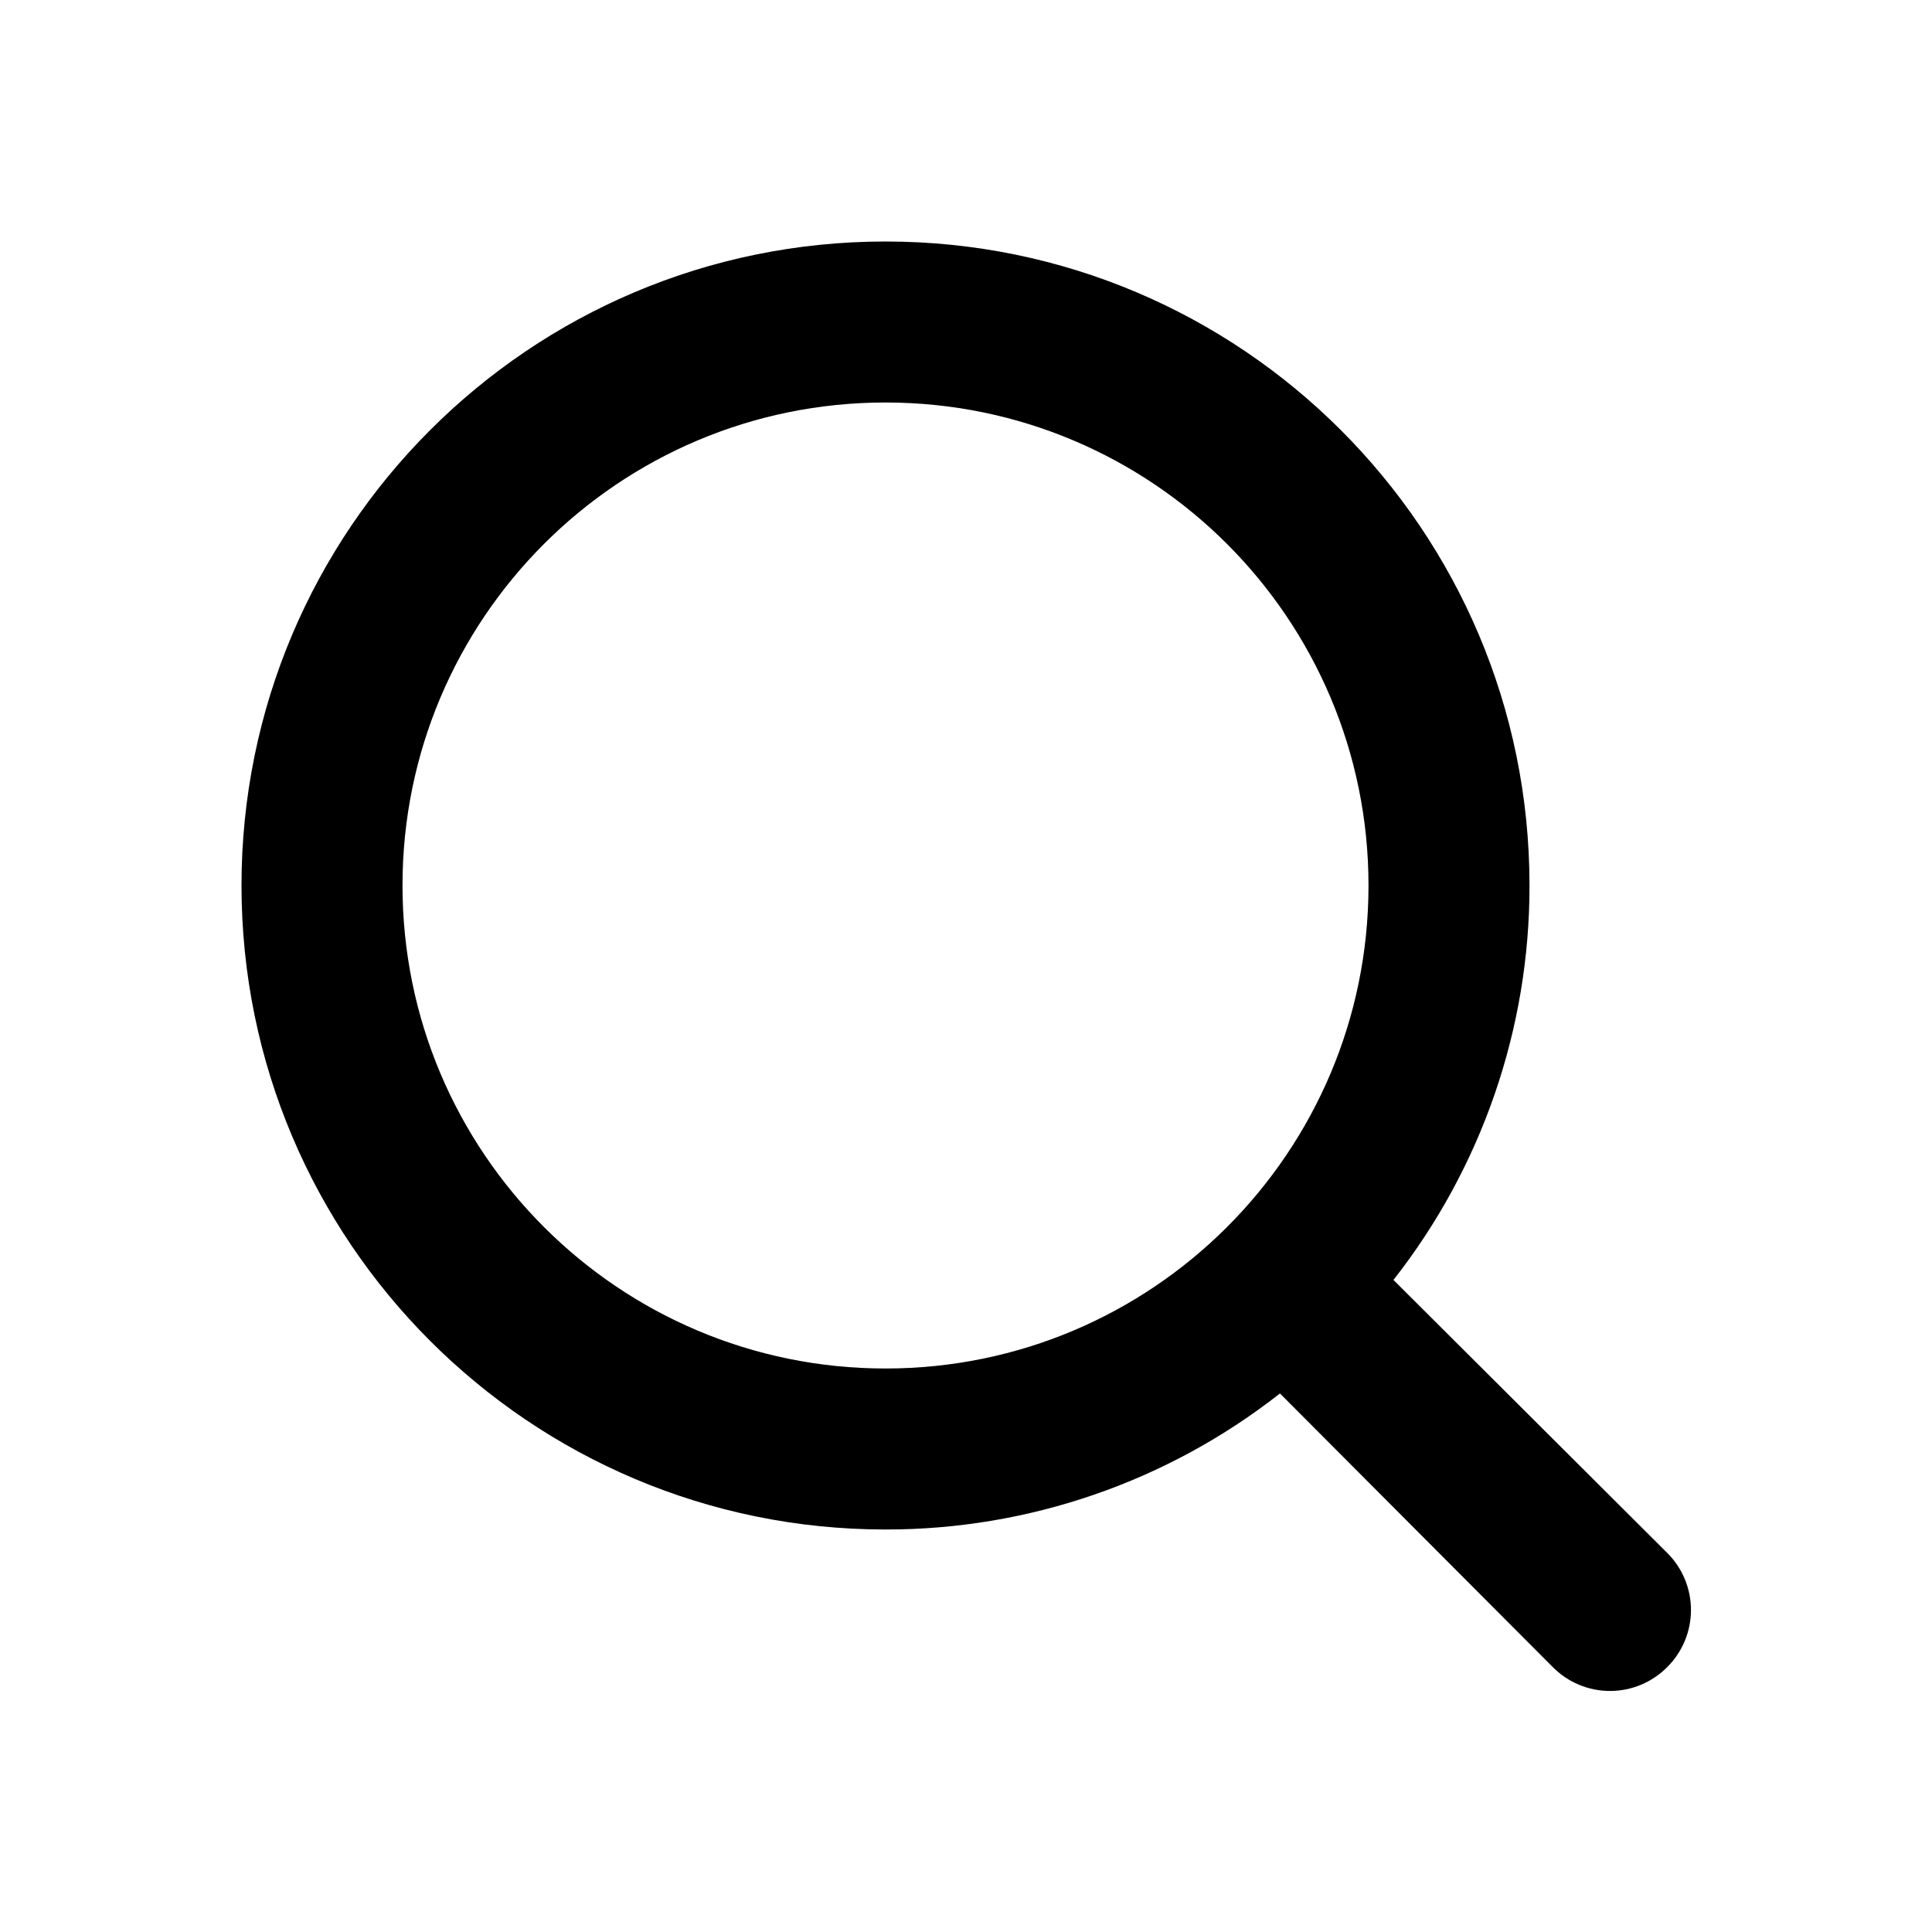
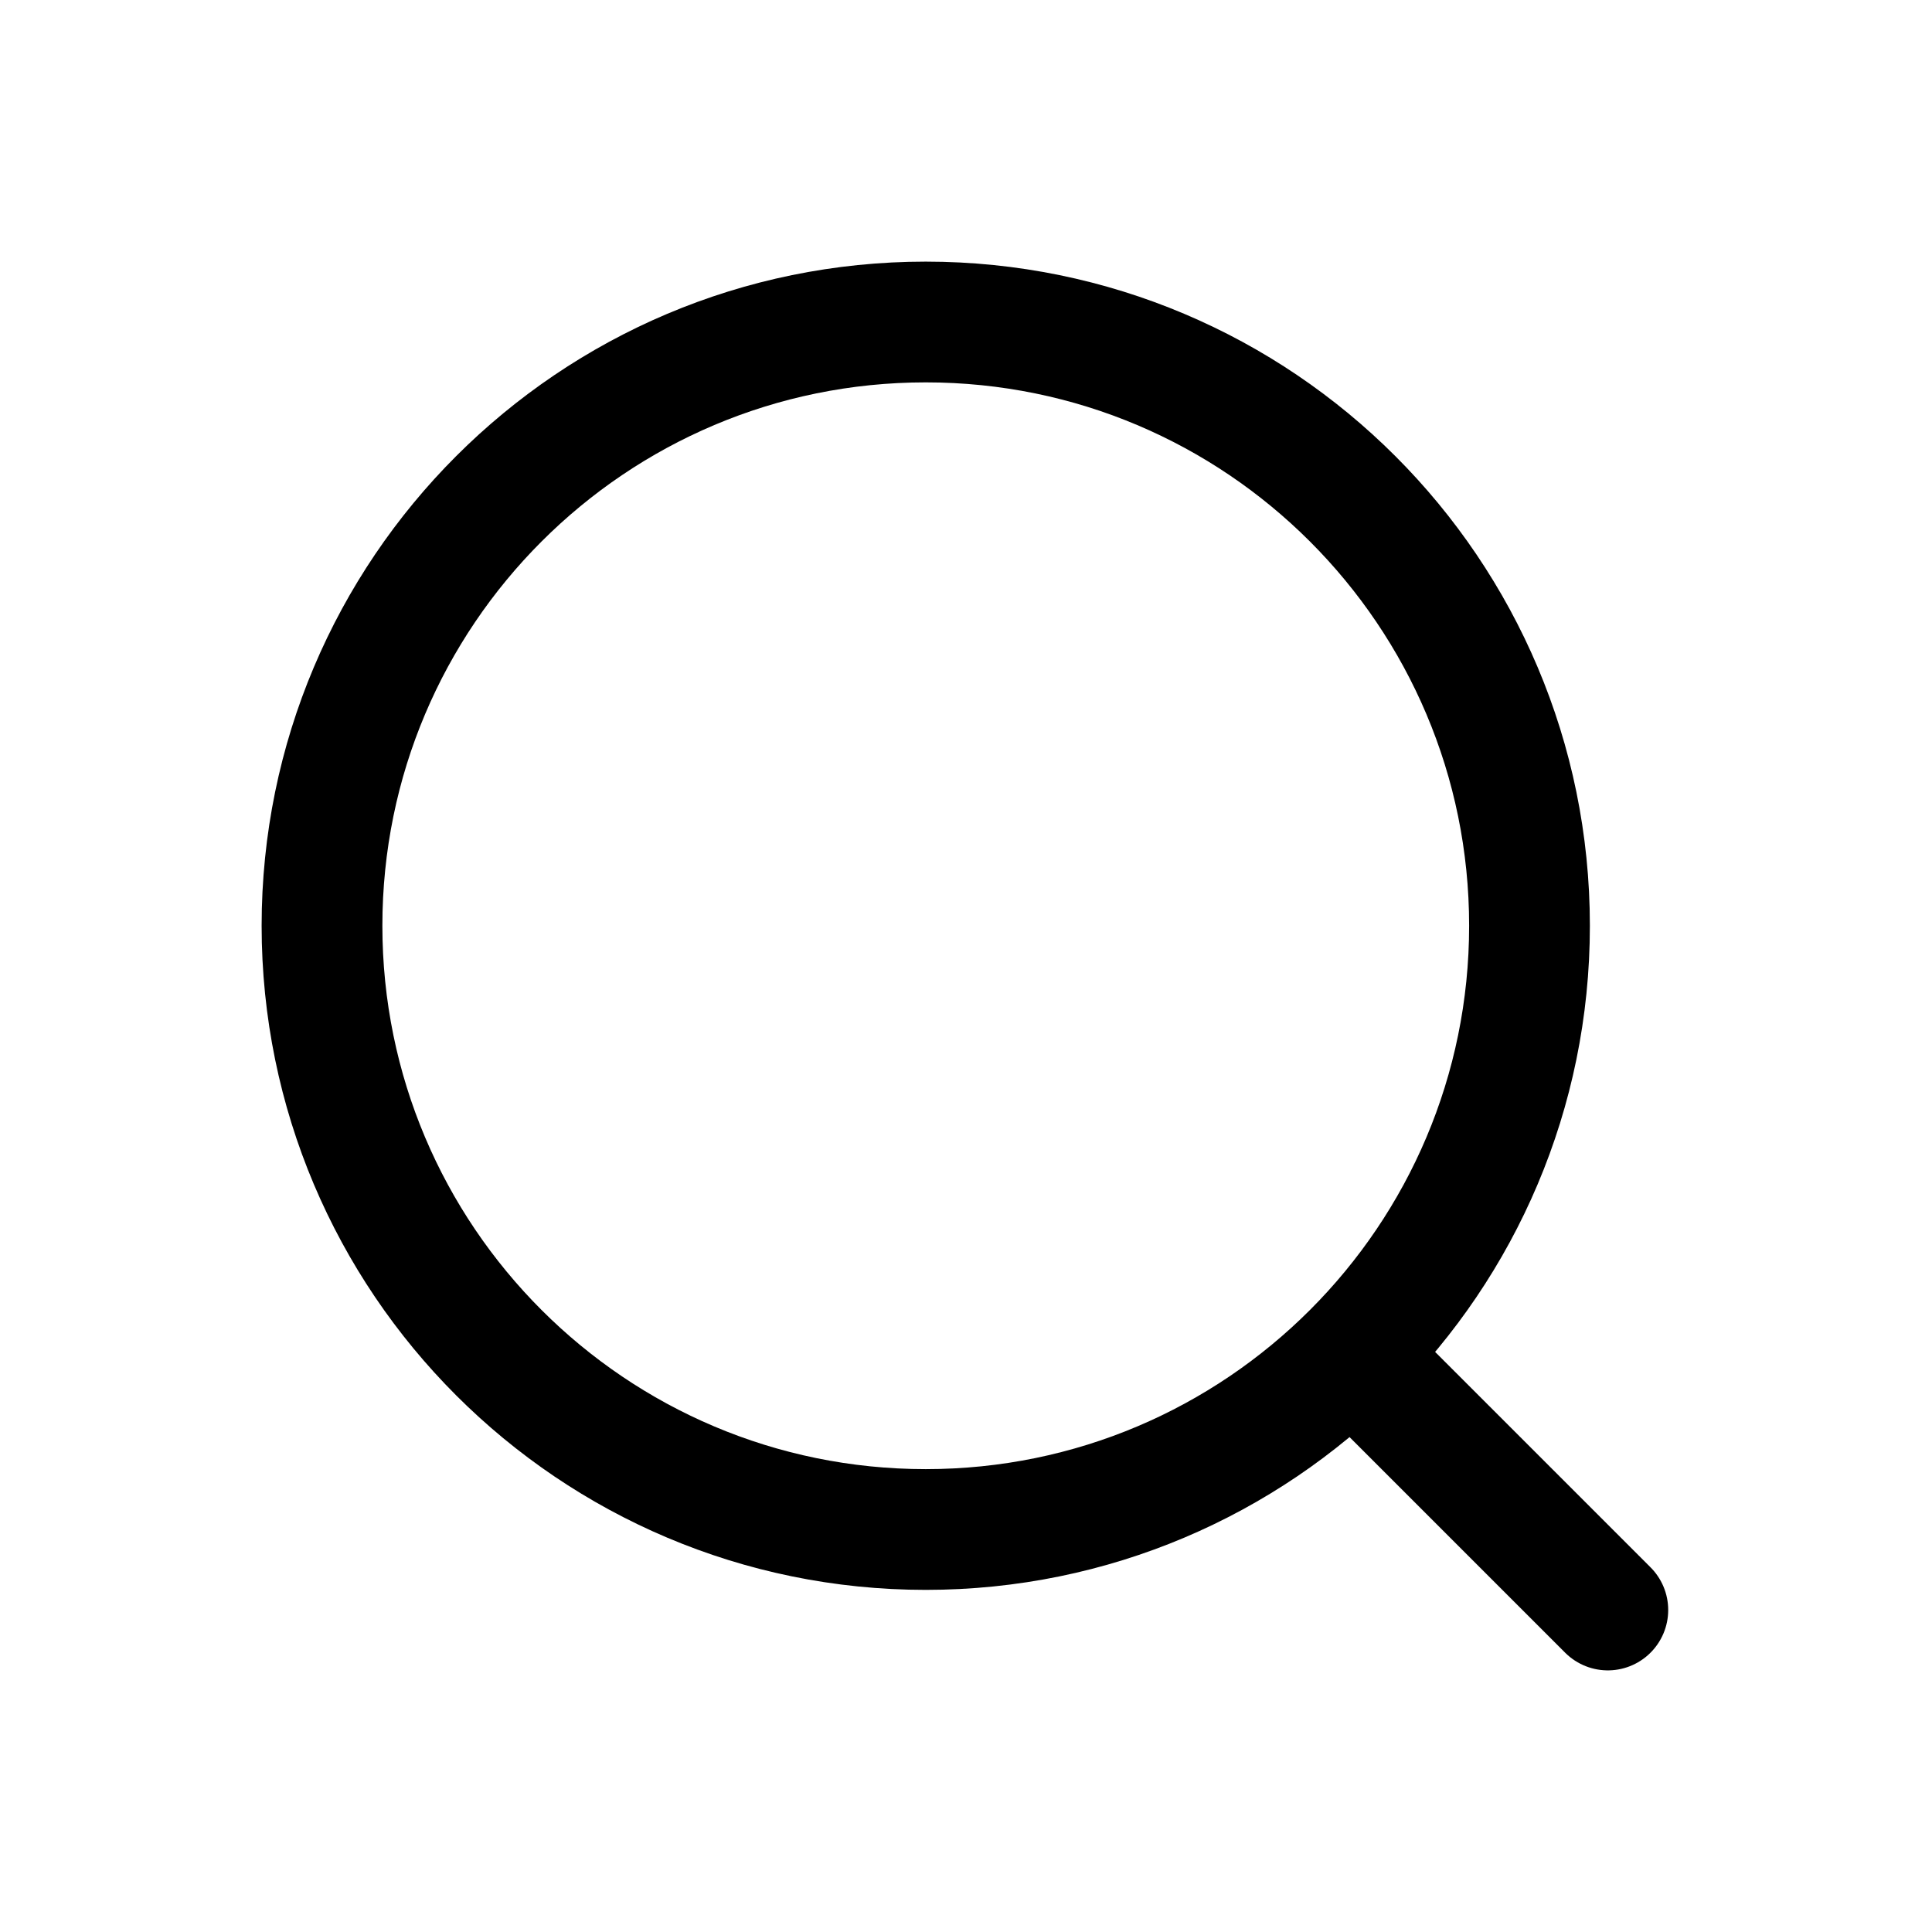
- <svg xmlns="http://www.w3.org/2000/svg" width="24" height="24" viewBox="0 0 24 24">
-   <path fill="currentColor" d="m20.71 19.29l-3.4-3.39A7.92 7.92 0 0 0 19 11a8 8 0 1 0-8 8a7.92 7.92 0 0 0 4.9-1.69l3.39 3.4a1 1 0 0 0 1.42 0a1 1 0 0 0 0-1.42M5 11a6 6 0 1 1 6 6a6 6 0 0 1-6-6" />
+ <svg xmlns="http://www.w3.org/2000/svg" width="2em" height="2em" viewBox="0 0 24 24">
+   <path fill="none" stroke="currentColor" stroke-linecap="round" stroke-linejoin="round" stroke-width="1.5" d="M19 11.5a7.5 7.5 0 1 1-15 0a7.5 7.5 0 0 1 15 0m-2.107 5.42l3.08 3.08" />
</svg>
